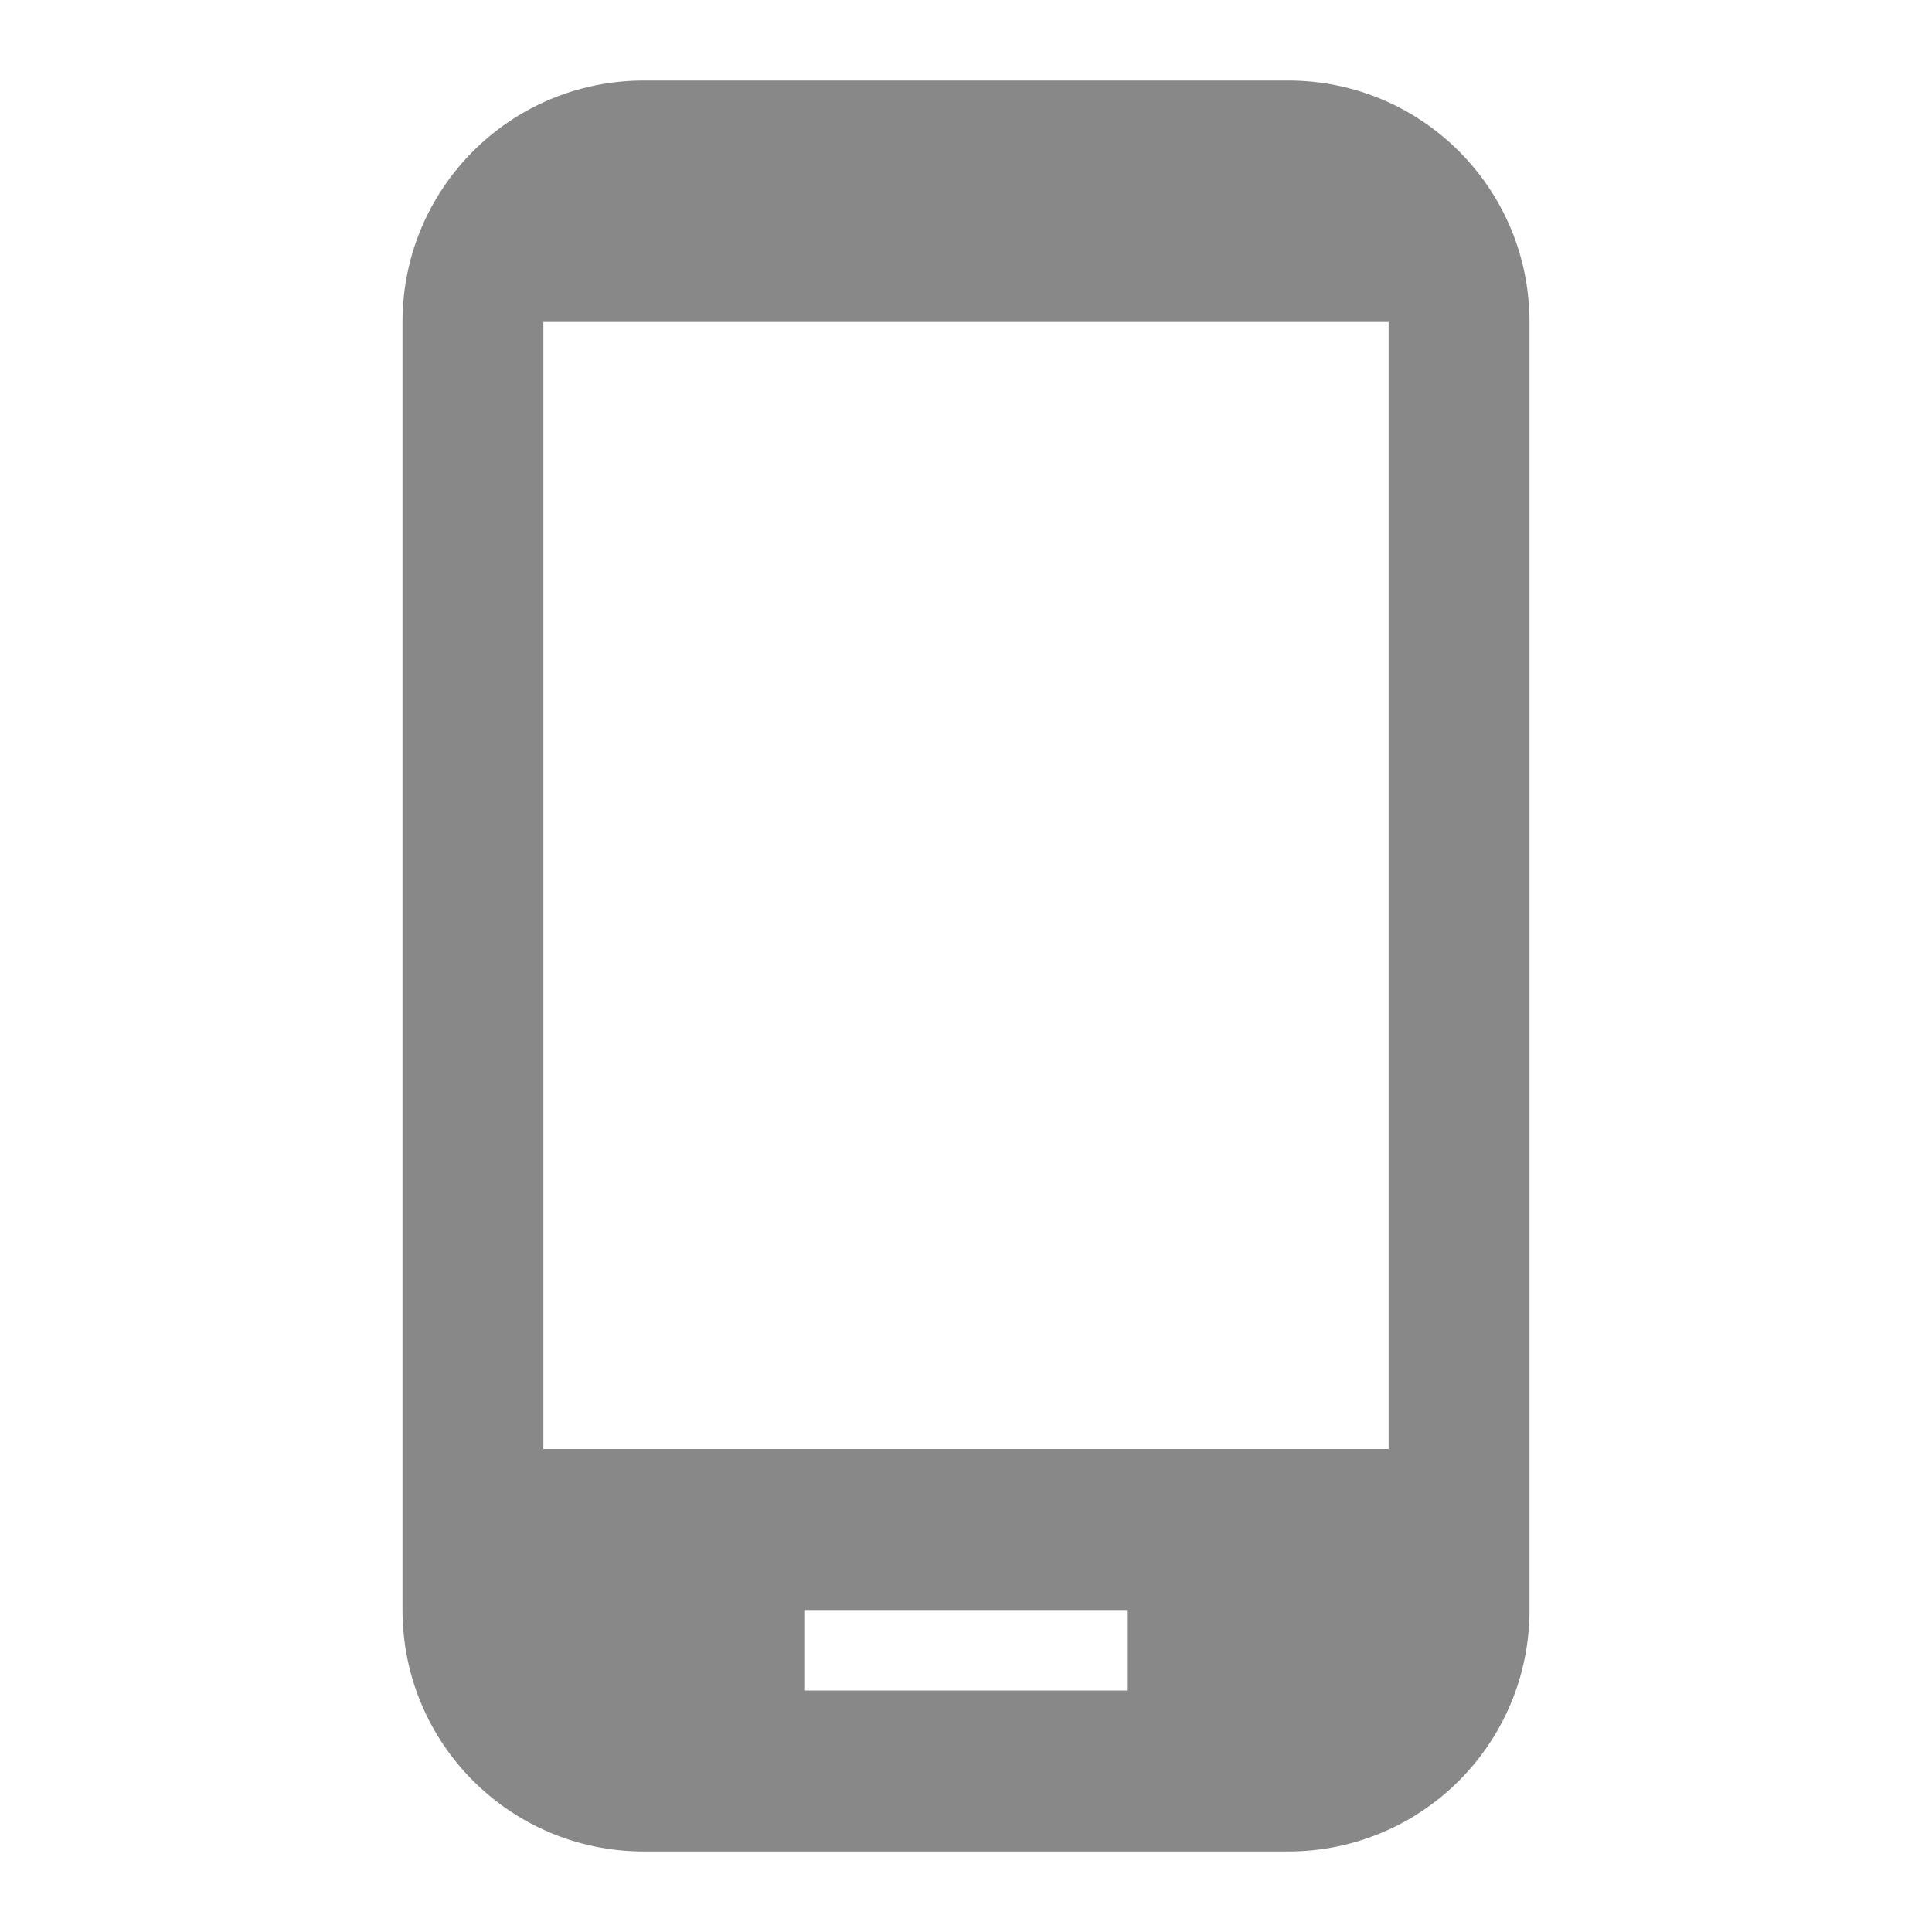
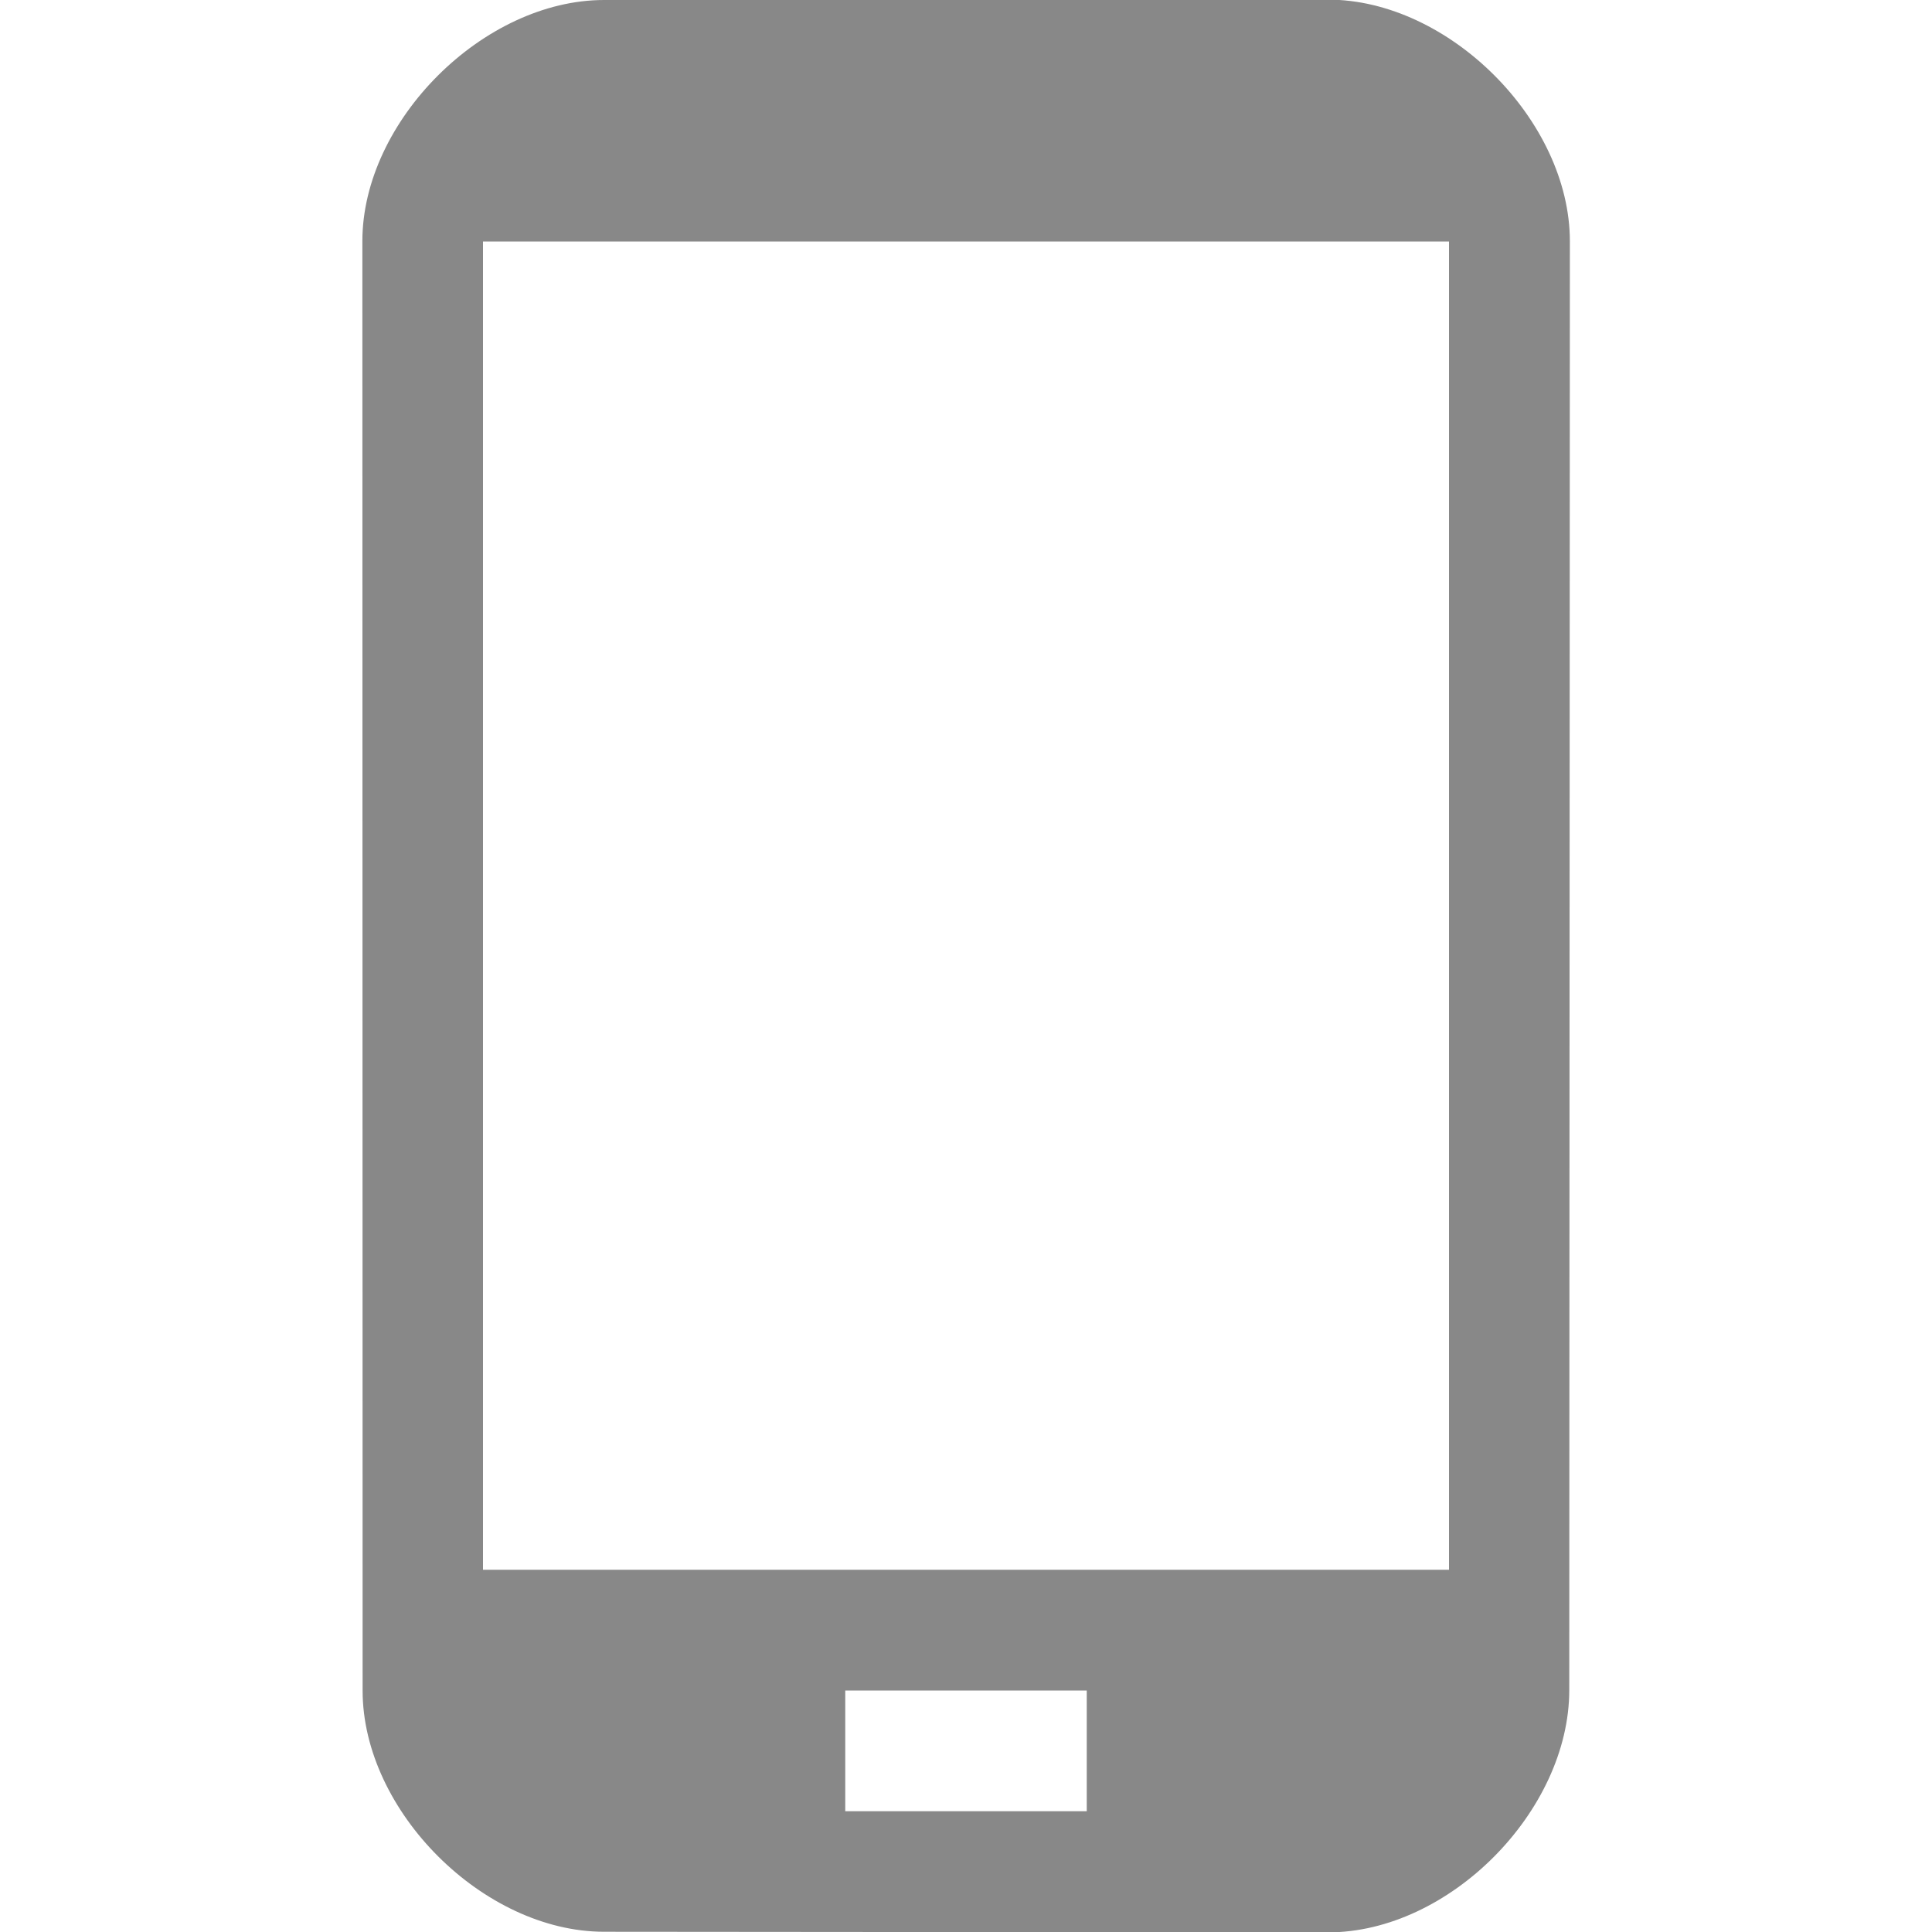
- <svg xmlns="http://www.w3.org/2000/svg" fill="#888" height="18" viewBox="0 0 24 24" width="18">
-   <path d="M16 1H8C6.34 1 5 2.34 5 4v16c0 1.66 1.34 3 3 3h8c1.66 0 3-1.34 3-3V4c0-1.66-1.34-3-3-3zm-2 20h-4v-1h4v1zm3.25-3H6.75V4h10.5v14z" />
-   <path d="M0 0h24v24H0z" fill="none" />
+ <svg xmlns="http://www.w3.org/2000/svg" fill="#888" version="1.1" viewBox="0 0 16 16">
+   <path stroke-width=".695" d="m10.998-0.002-5.995 0.002c-0.998 0-2.002 1-2.002 1.997l0.002 12.004c0 0.999 1.002 1.996 1.998 1.997l5.997 0.005c1.002 0.001 1.998-1.003 1.998-2.007l0.005-11.998c0-0.998-1.002-2.001-2.003-2.001zm-1.998 15.002h-2v-1h2zm3-2h-8v-11h8z" />
+   <path d="m0 0h24v24h-24z" fill="none" />
</svg>
